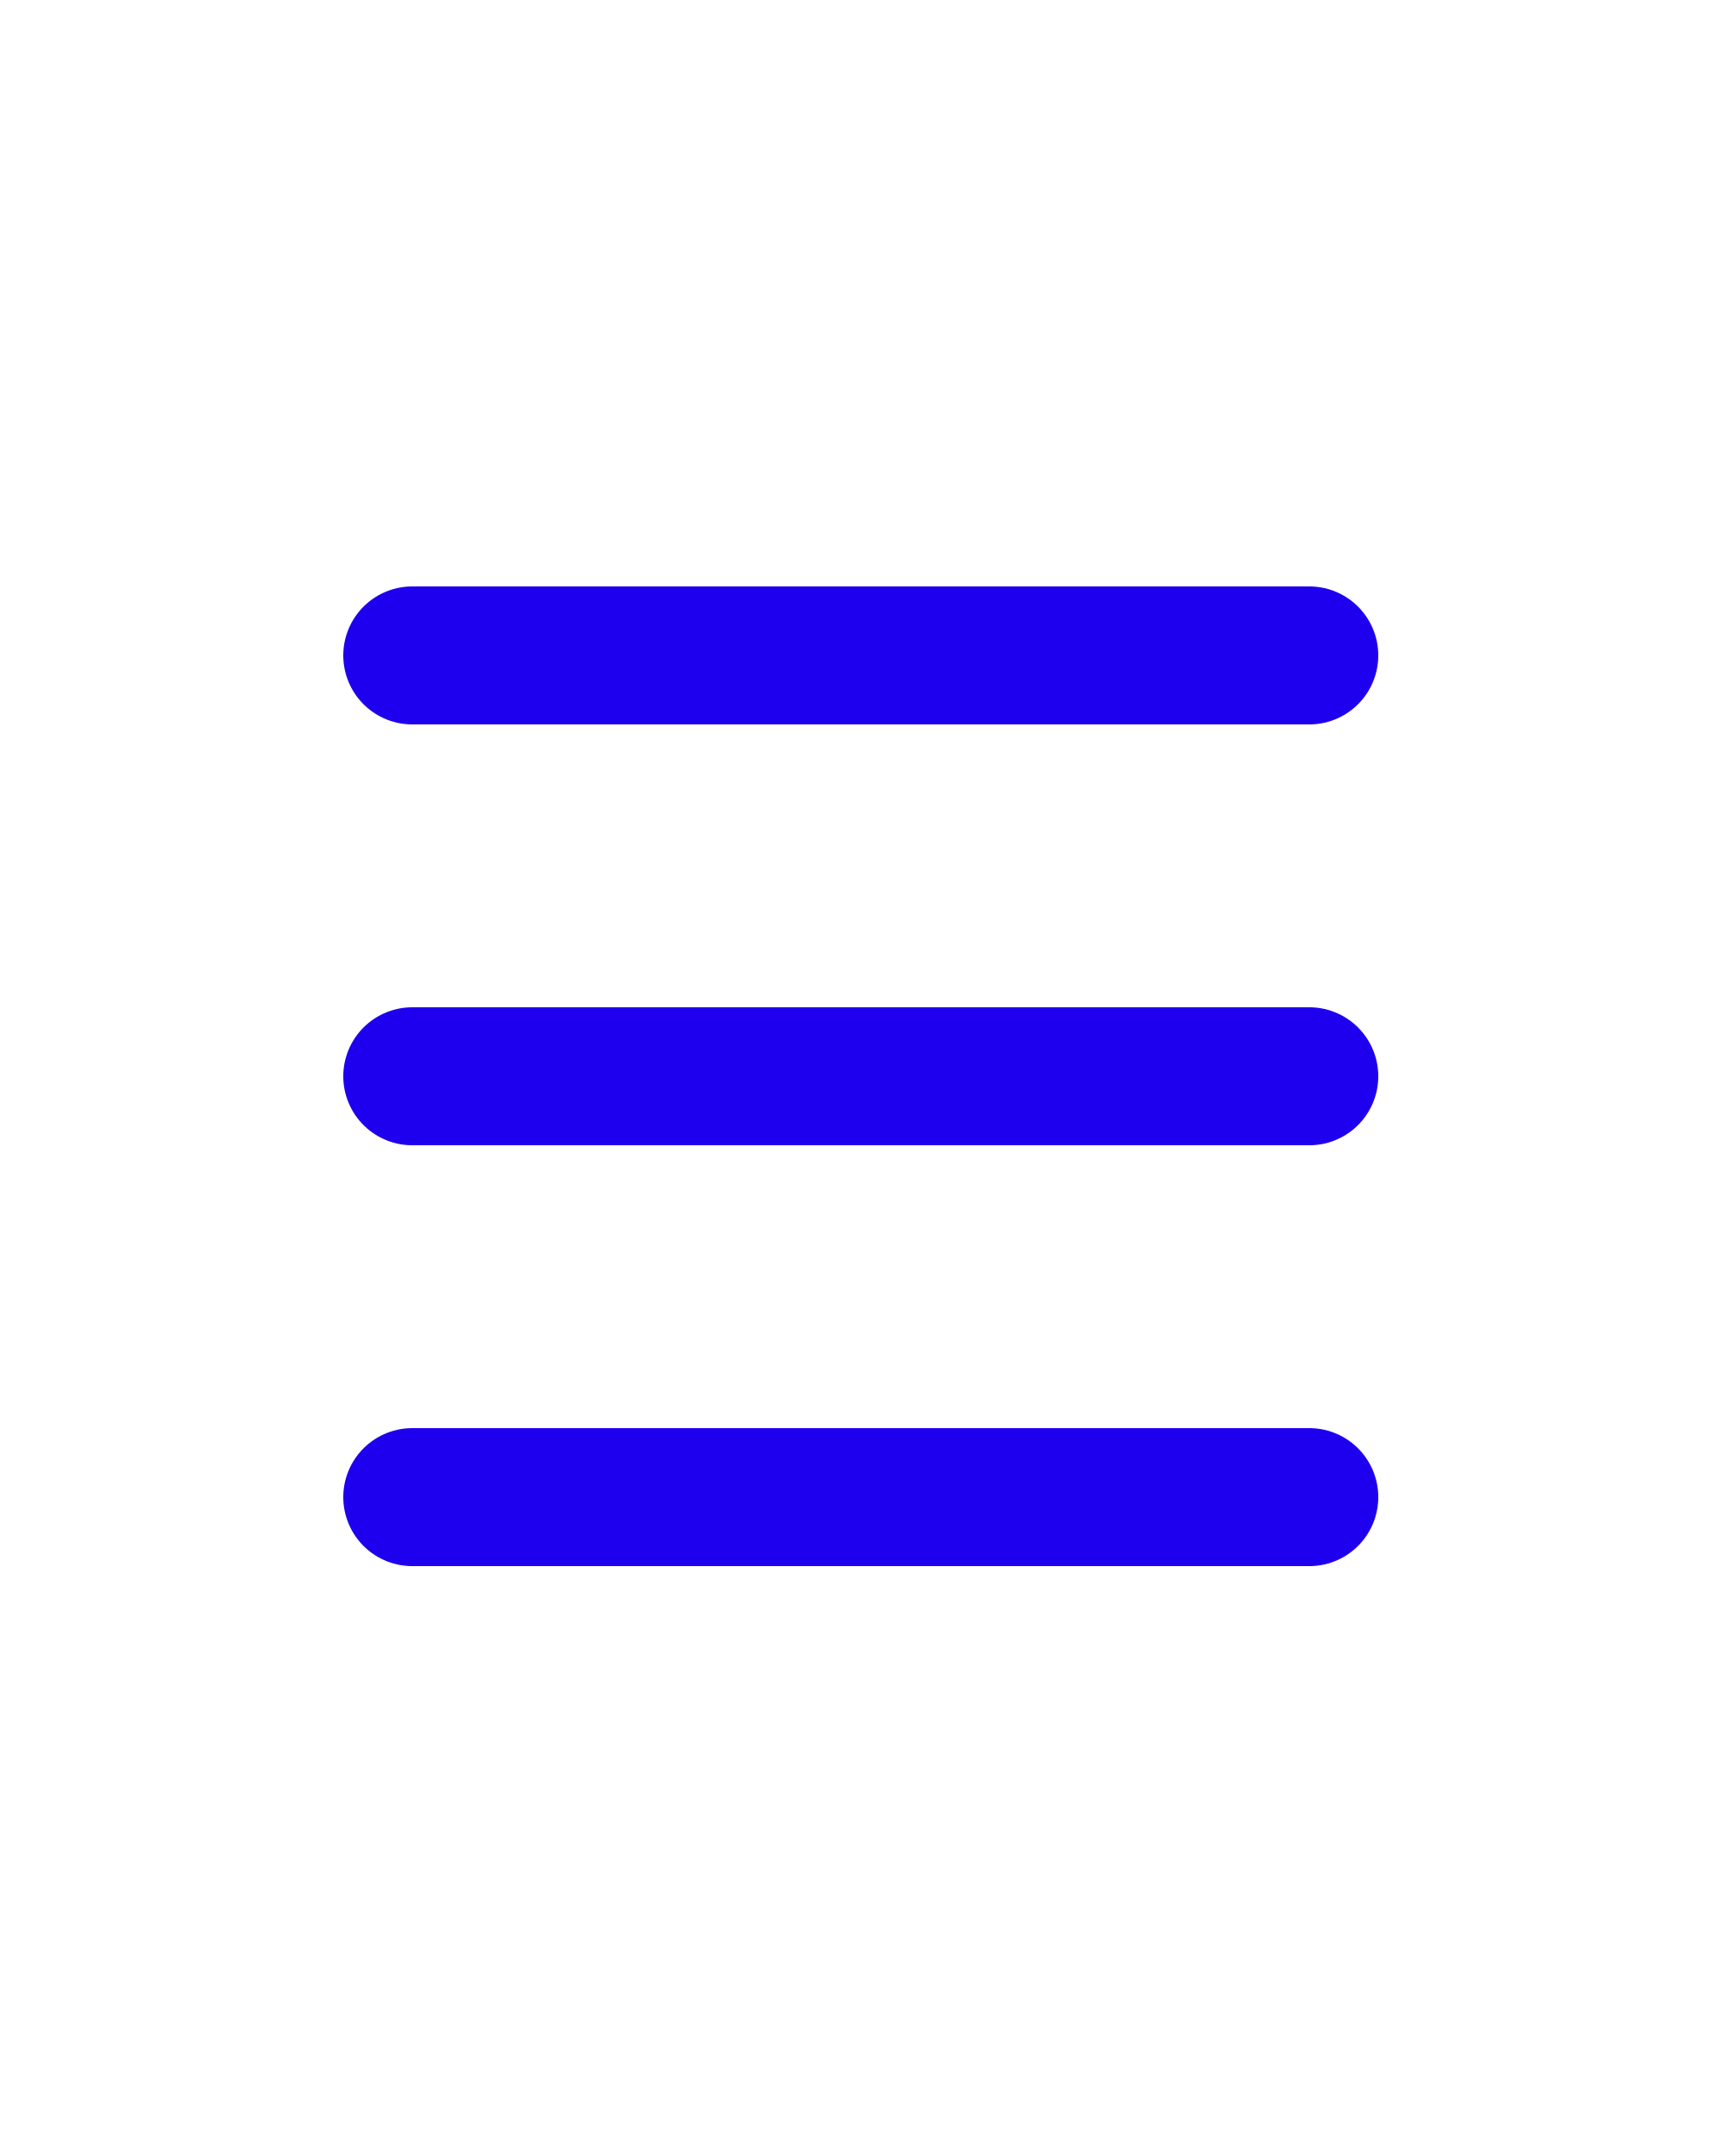
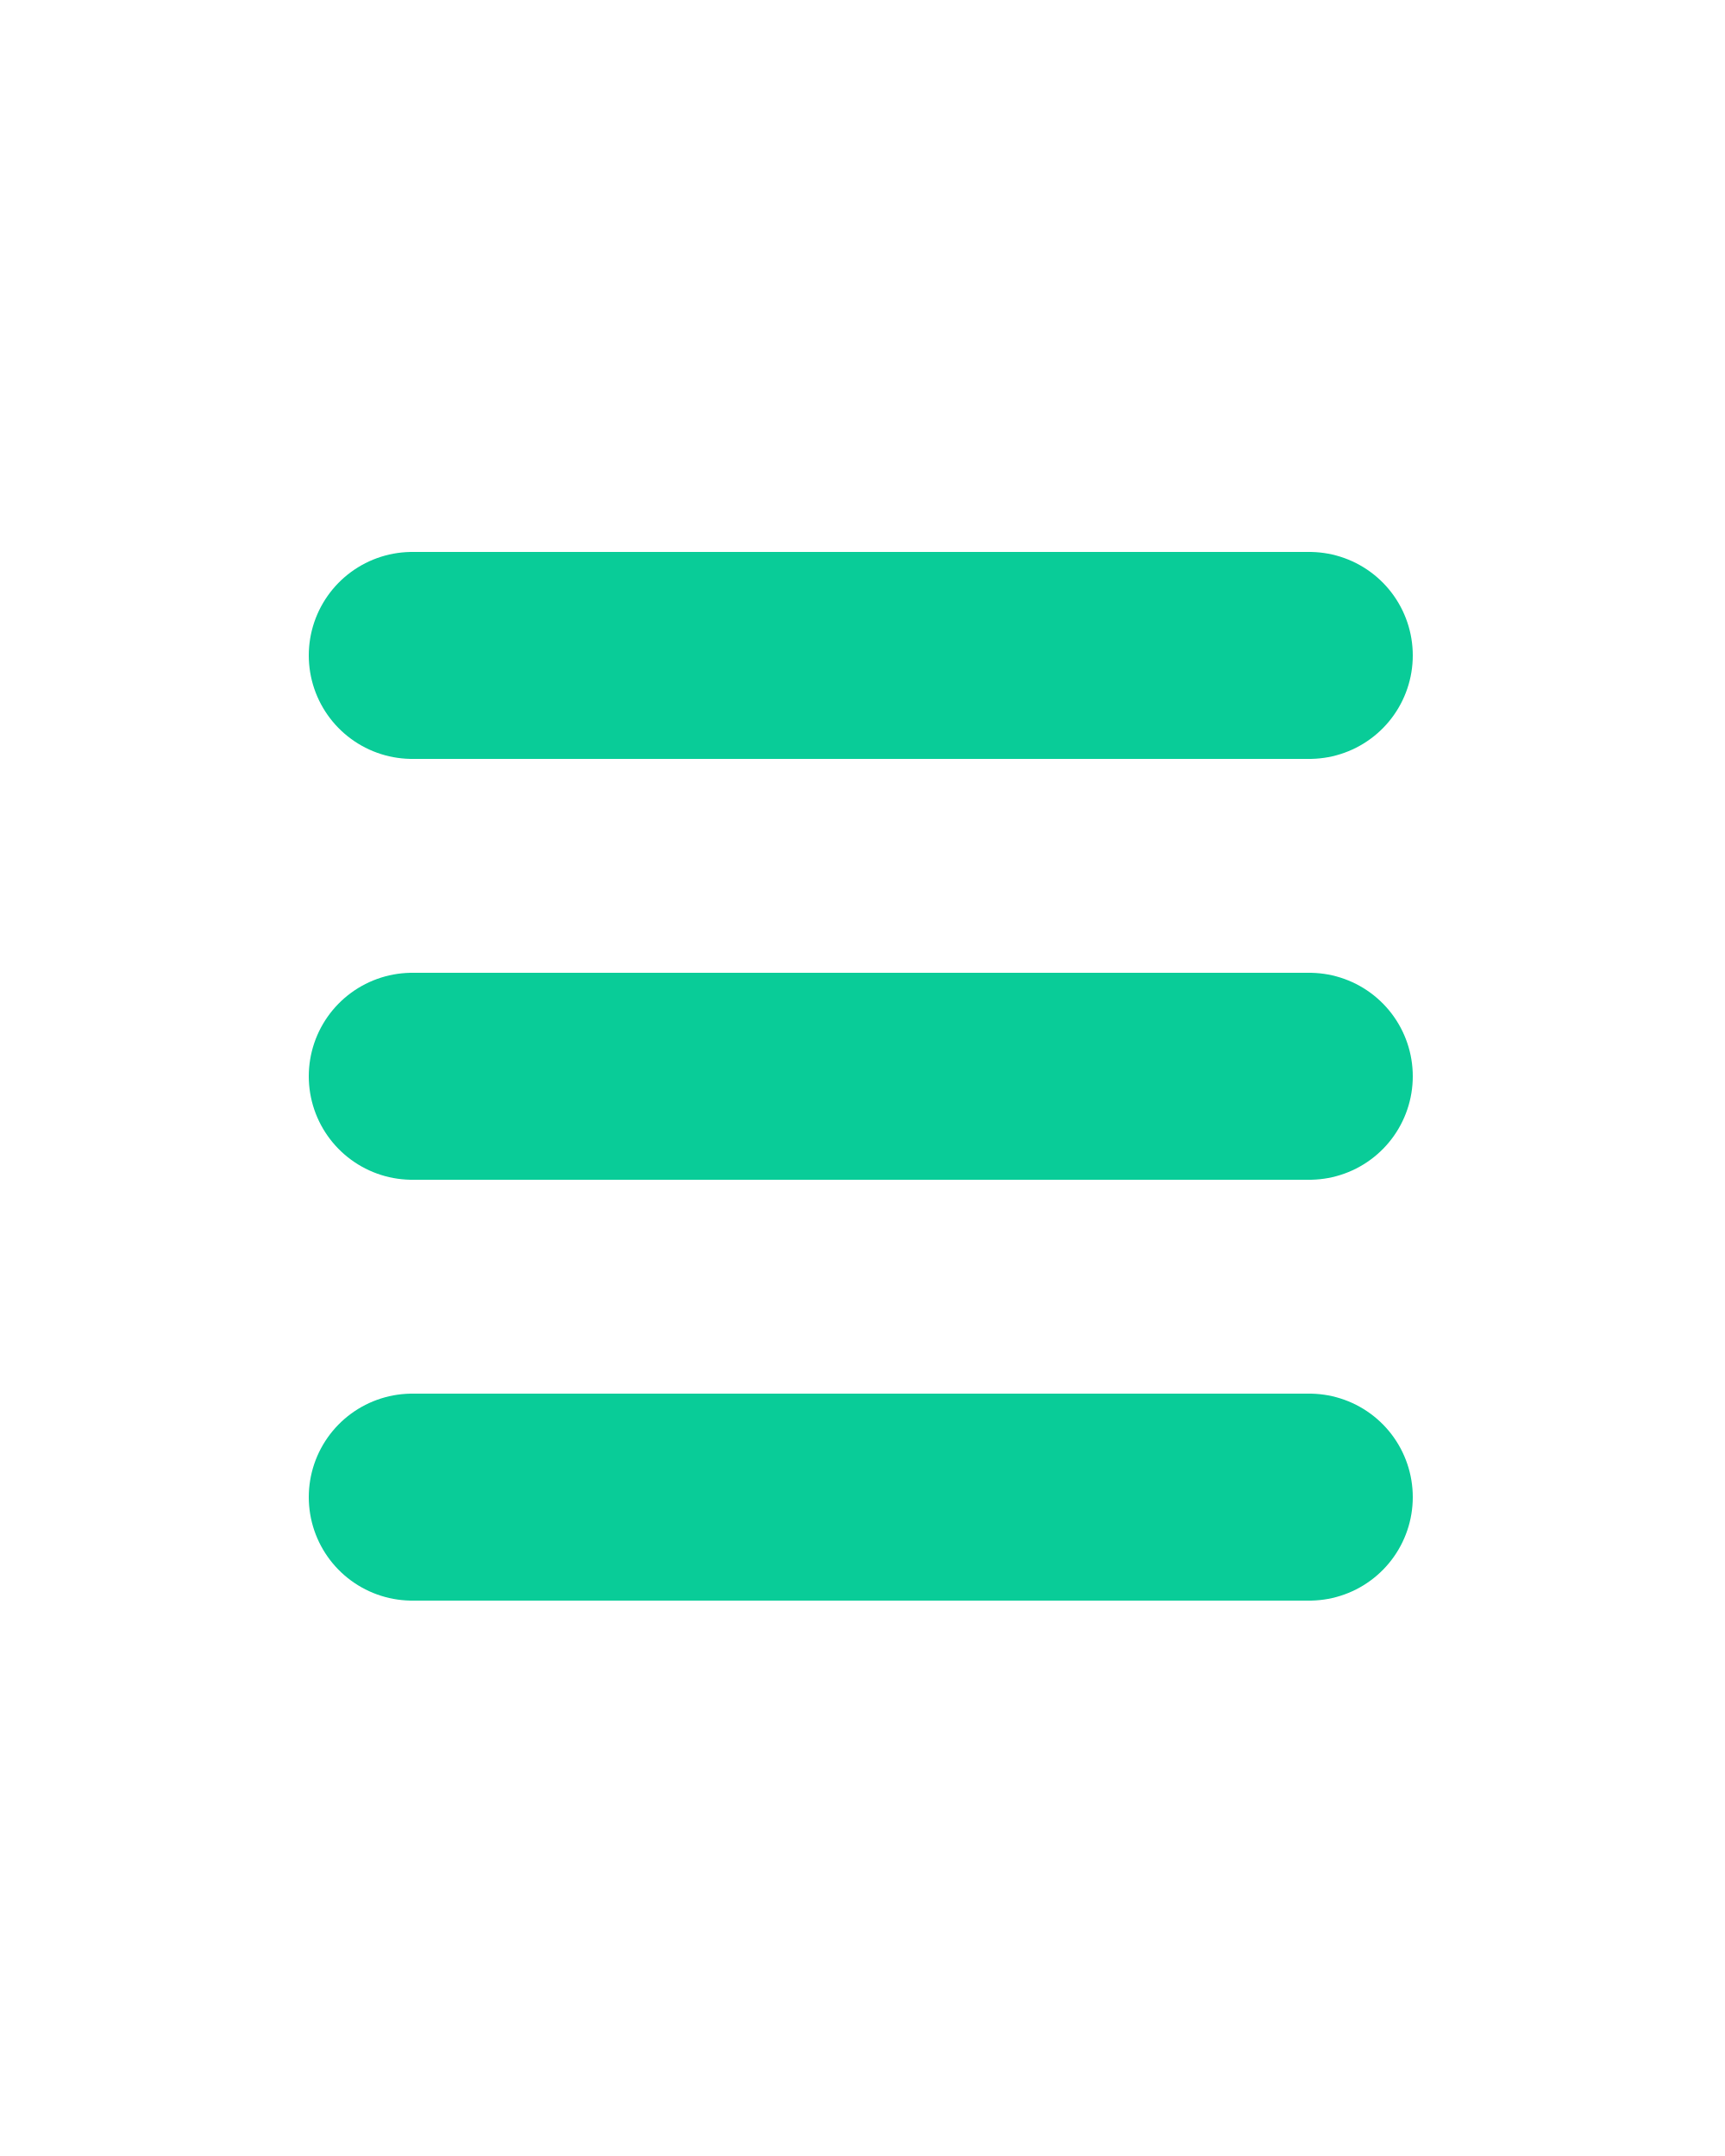
<svg xmlns="http://www.w3.org/2000/svg" version="1.1" id="Layer_1" x="0px" y="0px" viewBox="0 0 100 125" style="enable-background:new 0 0 100 125;" xml:space="preserve">
  <style type="text/css">
- 	.st0{fill:none;stroke:#1E00EE;stroke-width:8;stroke-linecap:round;stroke-miterlimit:10;}
+ 	.st0{fill:none;stroke:#09cc98;stroke-width:12;stroke-linecap:round;stroke-miterlimit:10;}
</style>
  <line class="st0" x1="23.9" y1="38" x2="75.9" y2="38" />
  <line class="st0" x1="23.9" y1="62.4" x2="75.9" y2="62.4" />
  <line class="st0" x1="23.9" y1="86.8" x2="75.9" y2="86.8" />
</svg>
